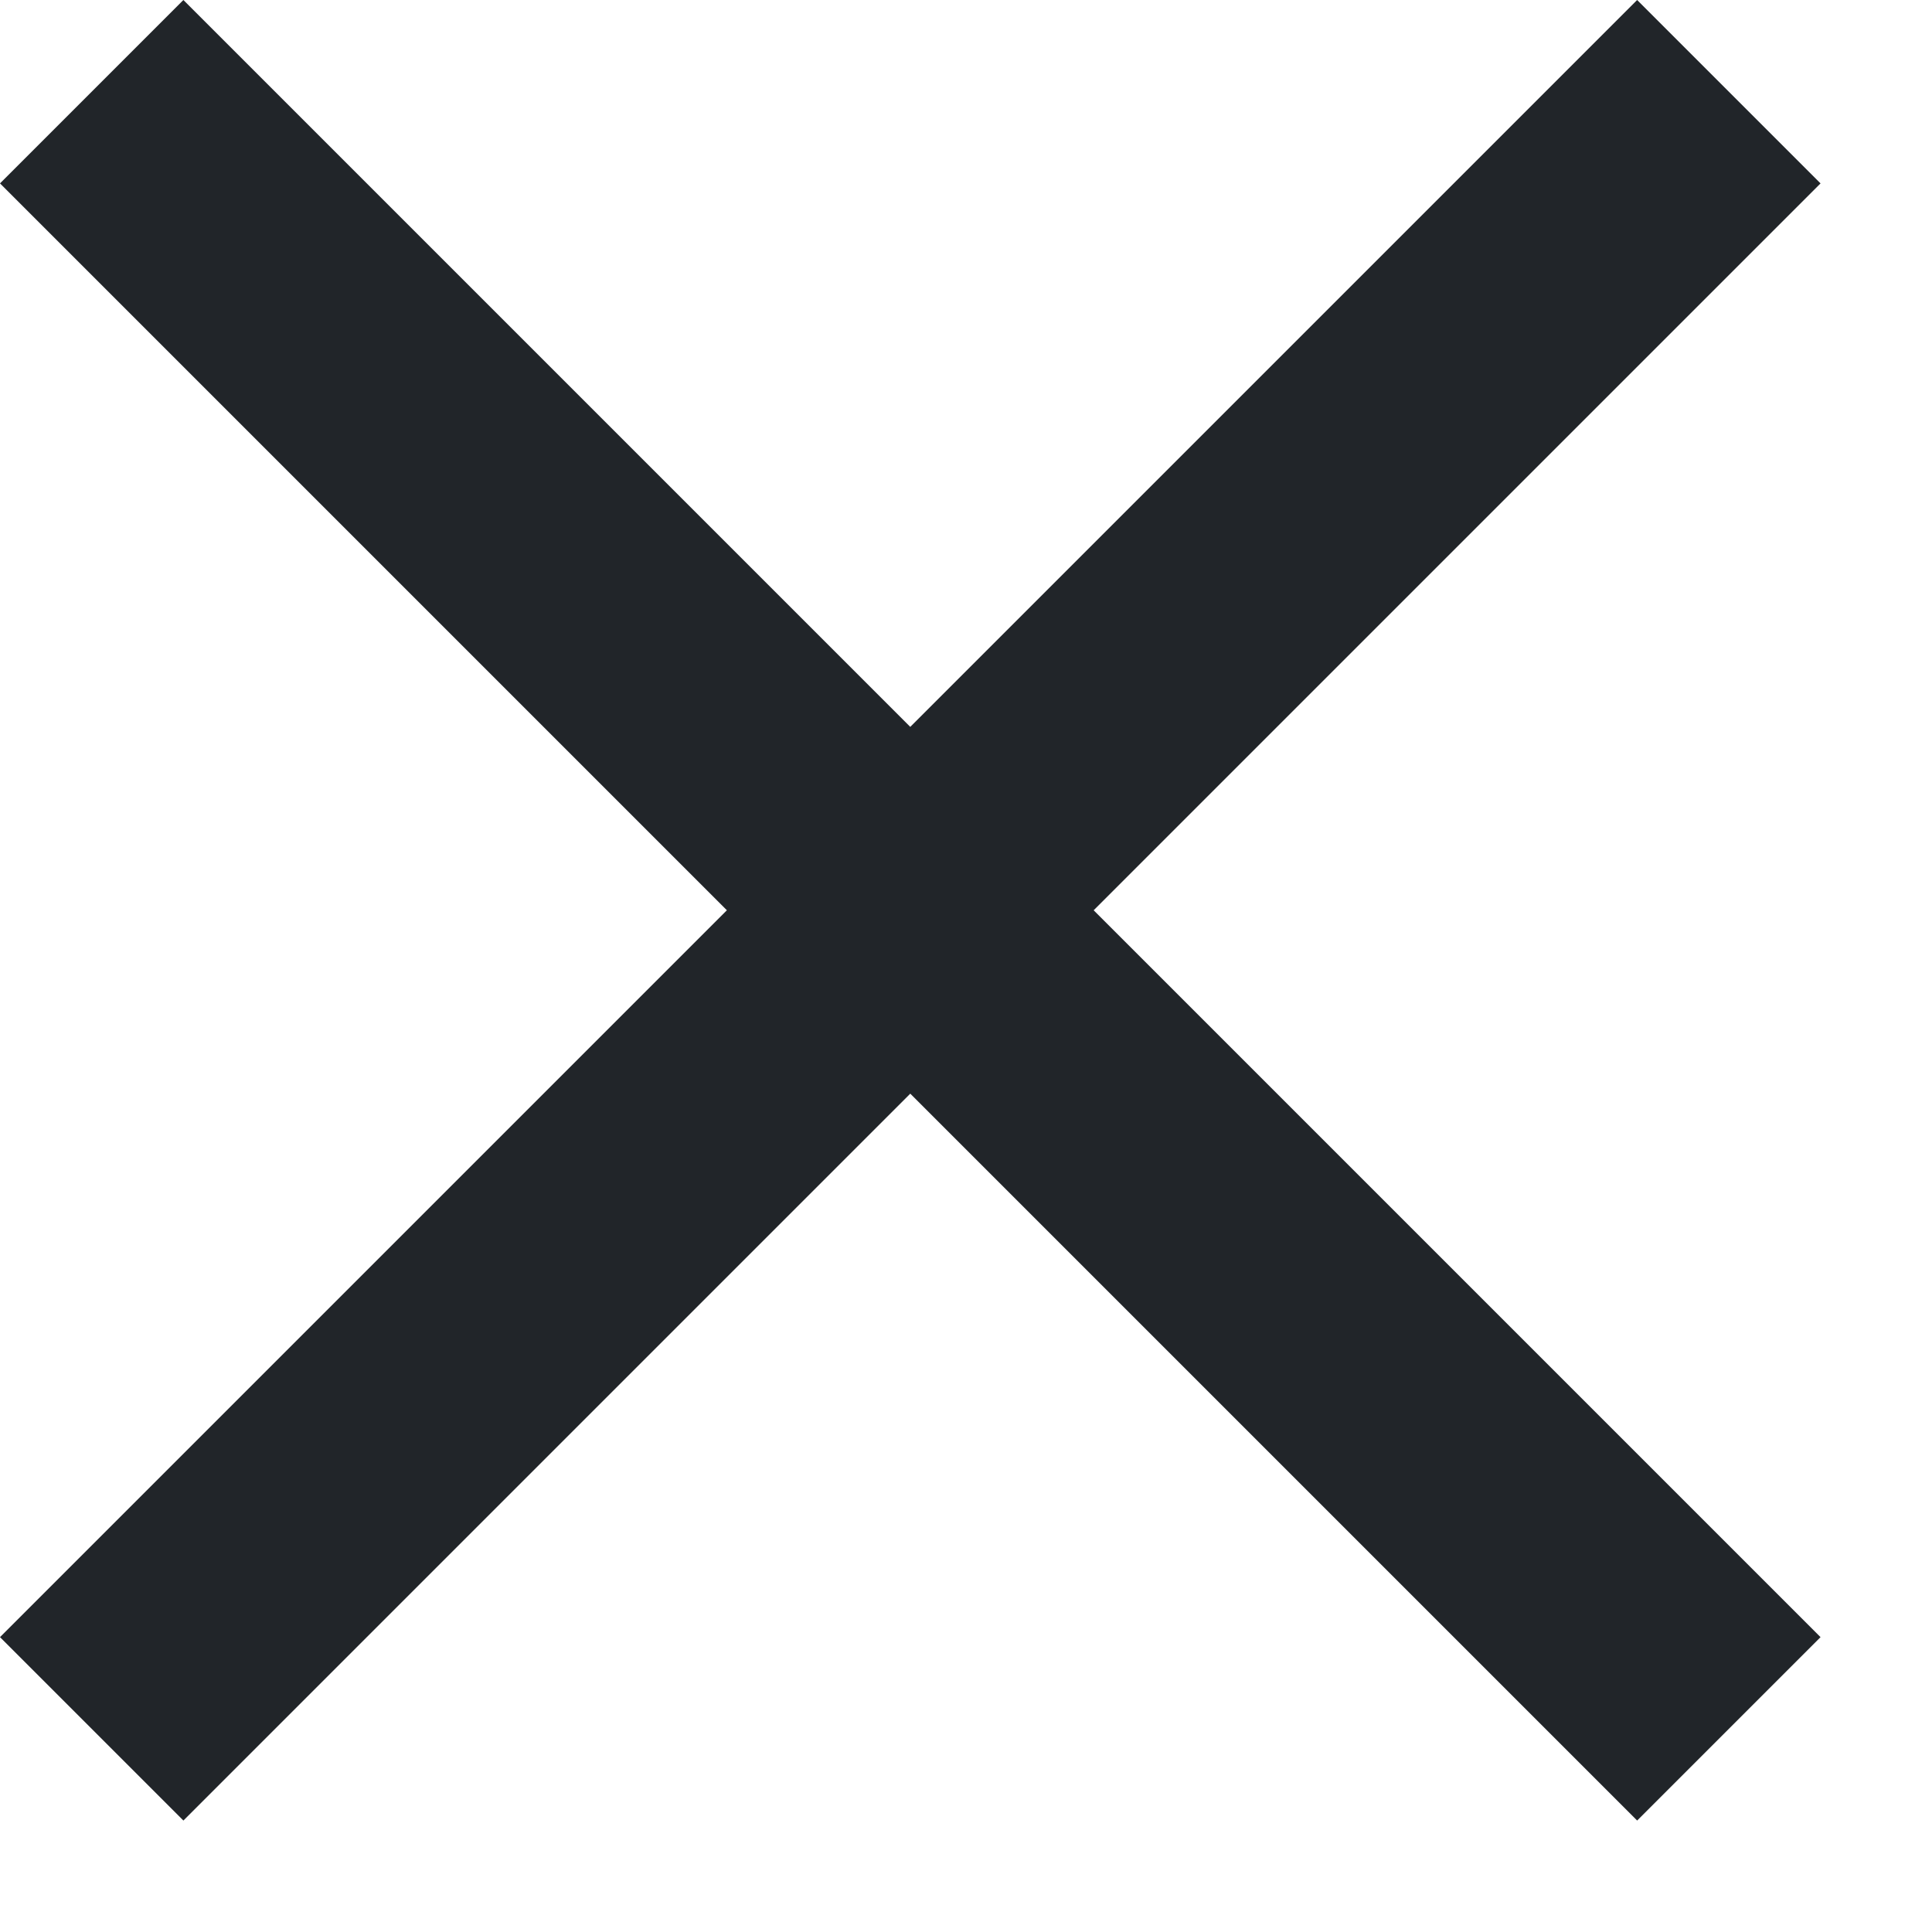
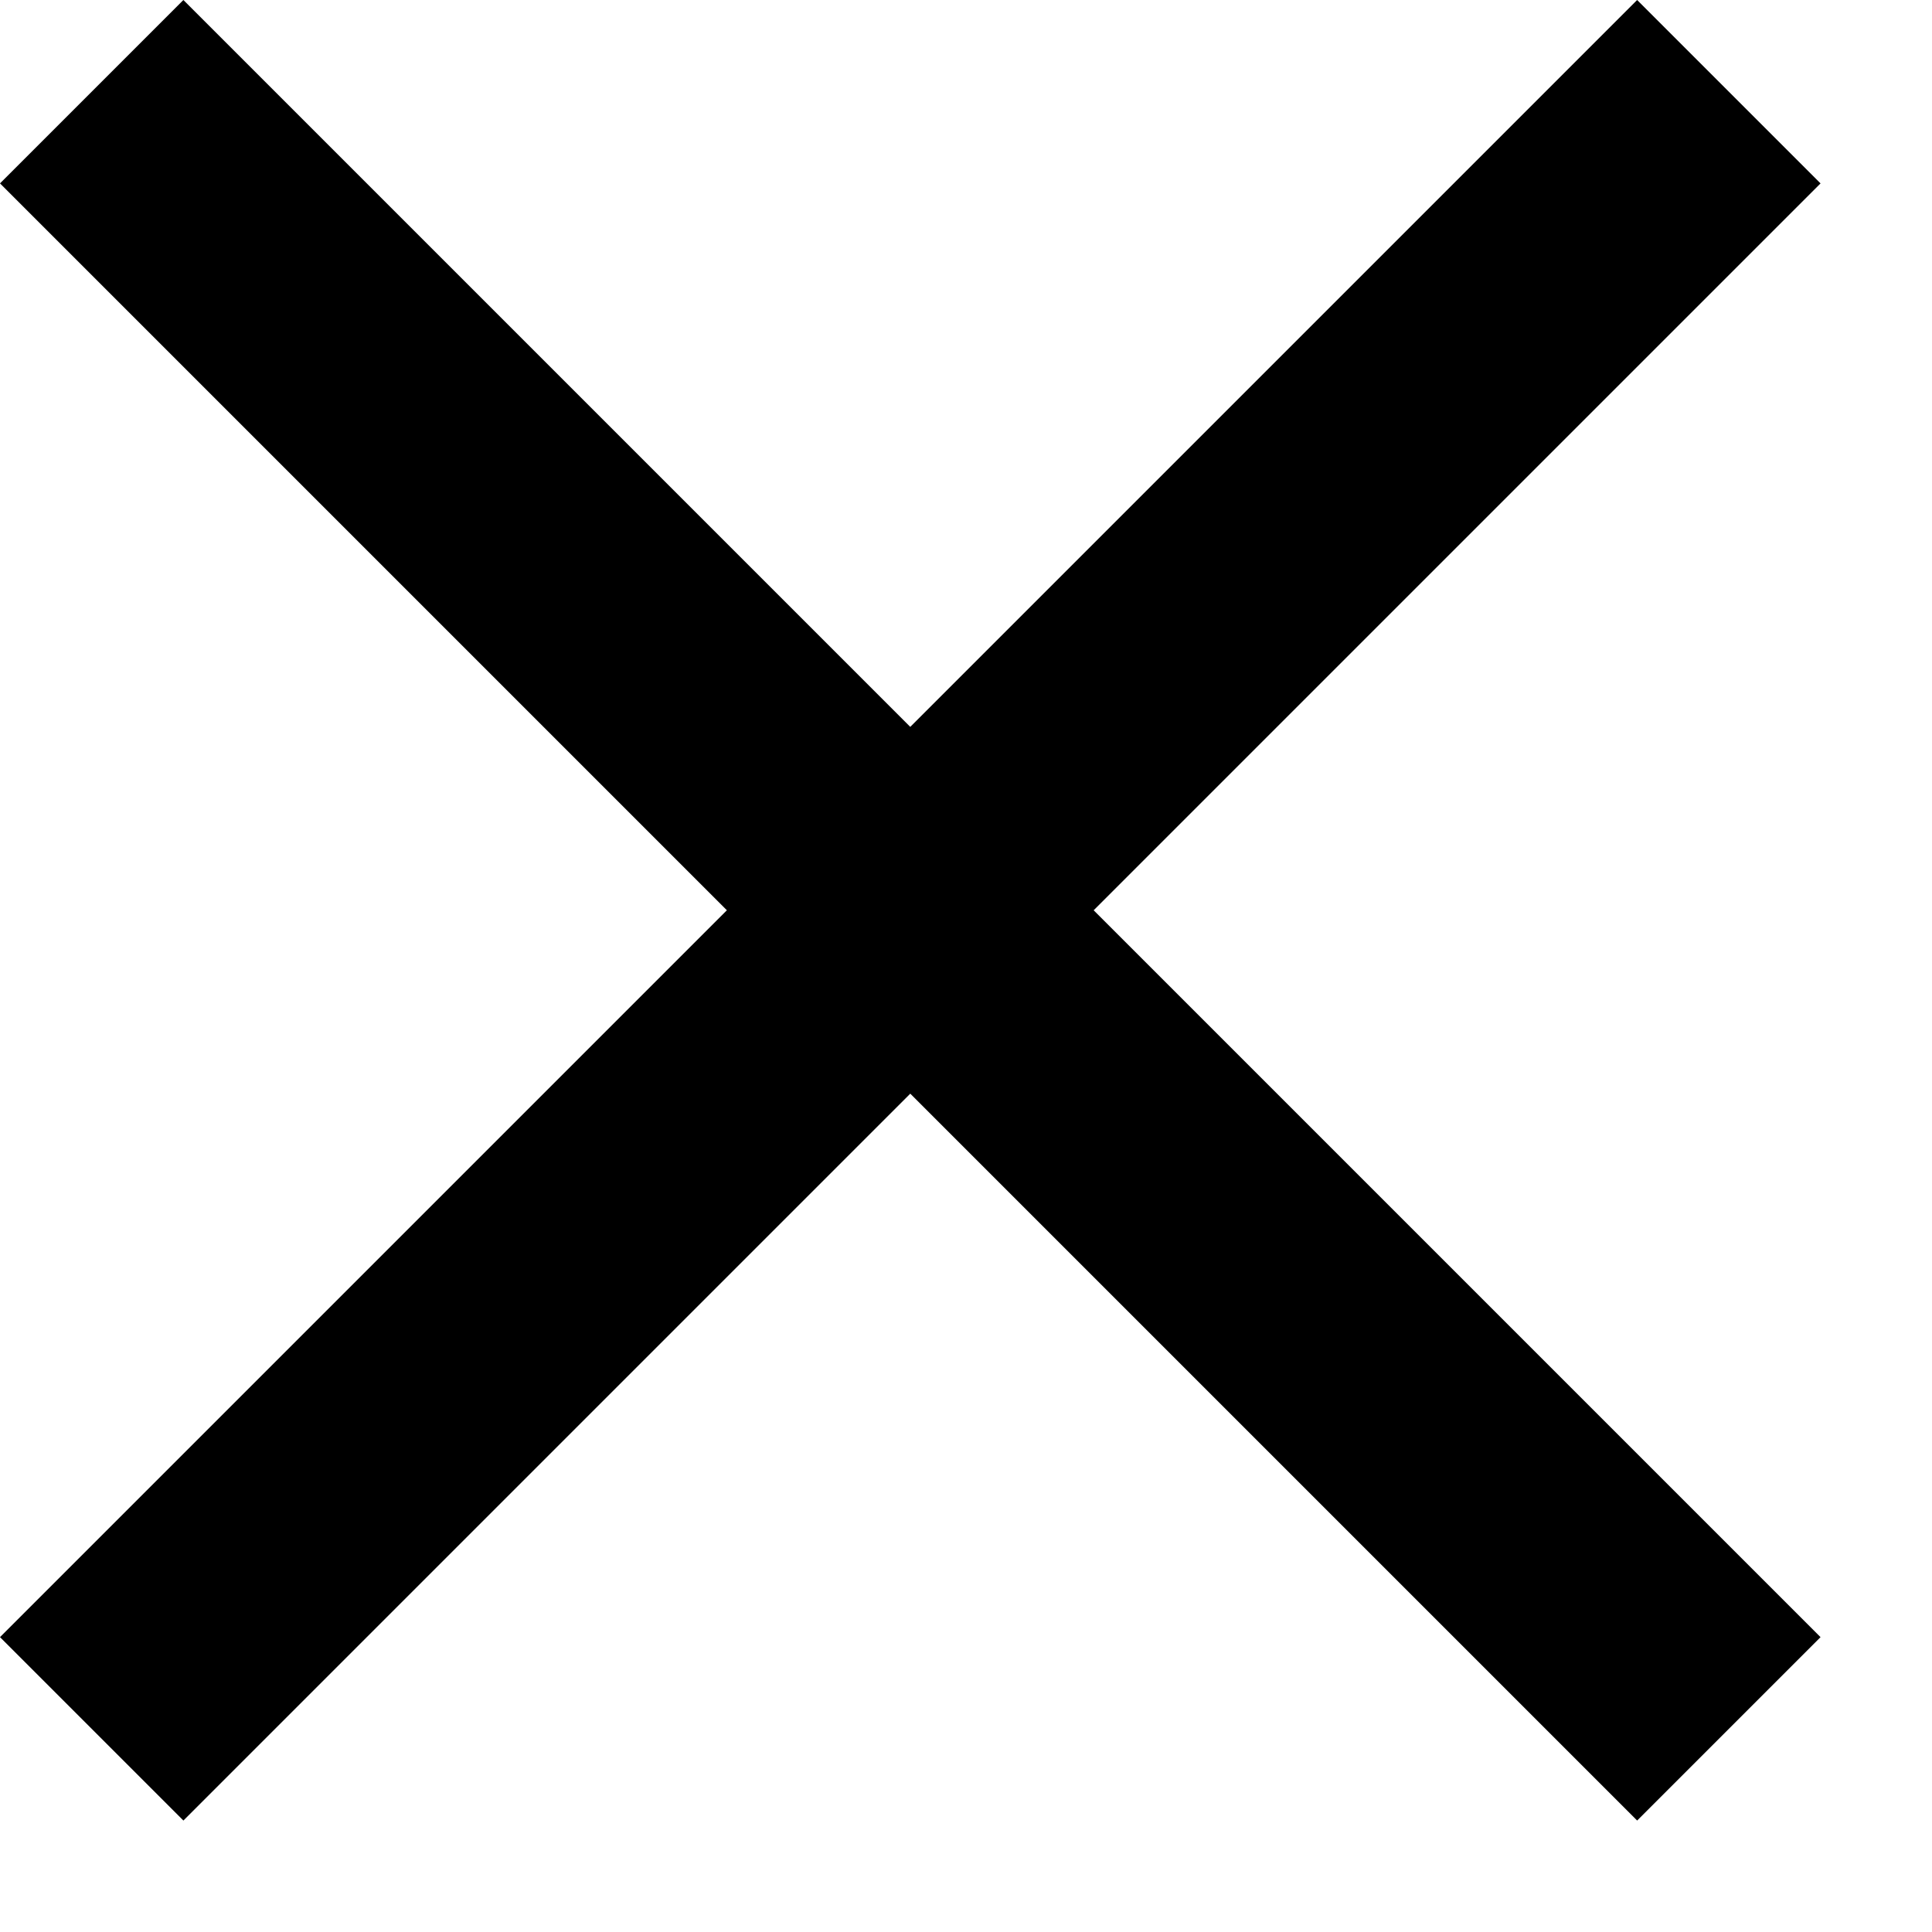
<svg xmlns="http://www.w3.org/2000/svg" width="13" height="13" viewBox="0 0 13 13" fill="none">
-   <path d="M12.25 1.234L11.016 0L6.125 4.891L1.234 0L5.49397e-08 1.234L4.891 6.125L4.90561e-07 11.016L1.234 12.25L6.125 7.359L11.016 12.25L12.25 11.016L7.359 6.125L12.25 1.234Z" fill="#212529" />
+   <path d="M12.25 1.234L11.016 0L6.125 4.891L1.234 0L5.49397e-08 1.234L4.891 6.125L4.90561e-07 11.016L1.234 12.25L6.125 7.359L11.016 12.25L12.25 11.016L7.359 6.125L12.25 1.234Z" fill="black" />
</svg>
